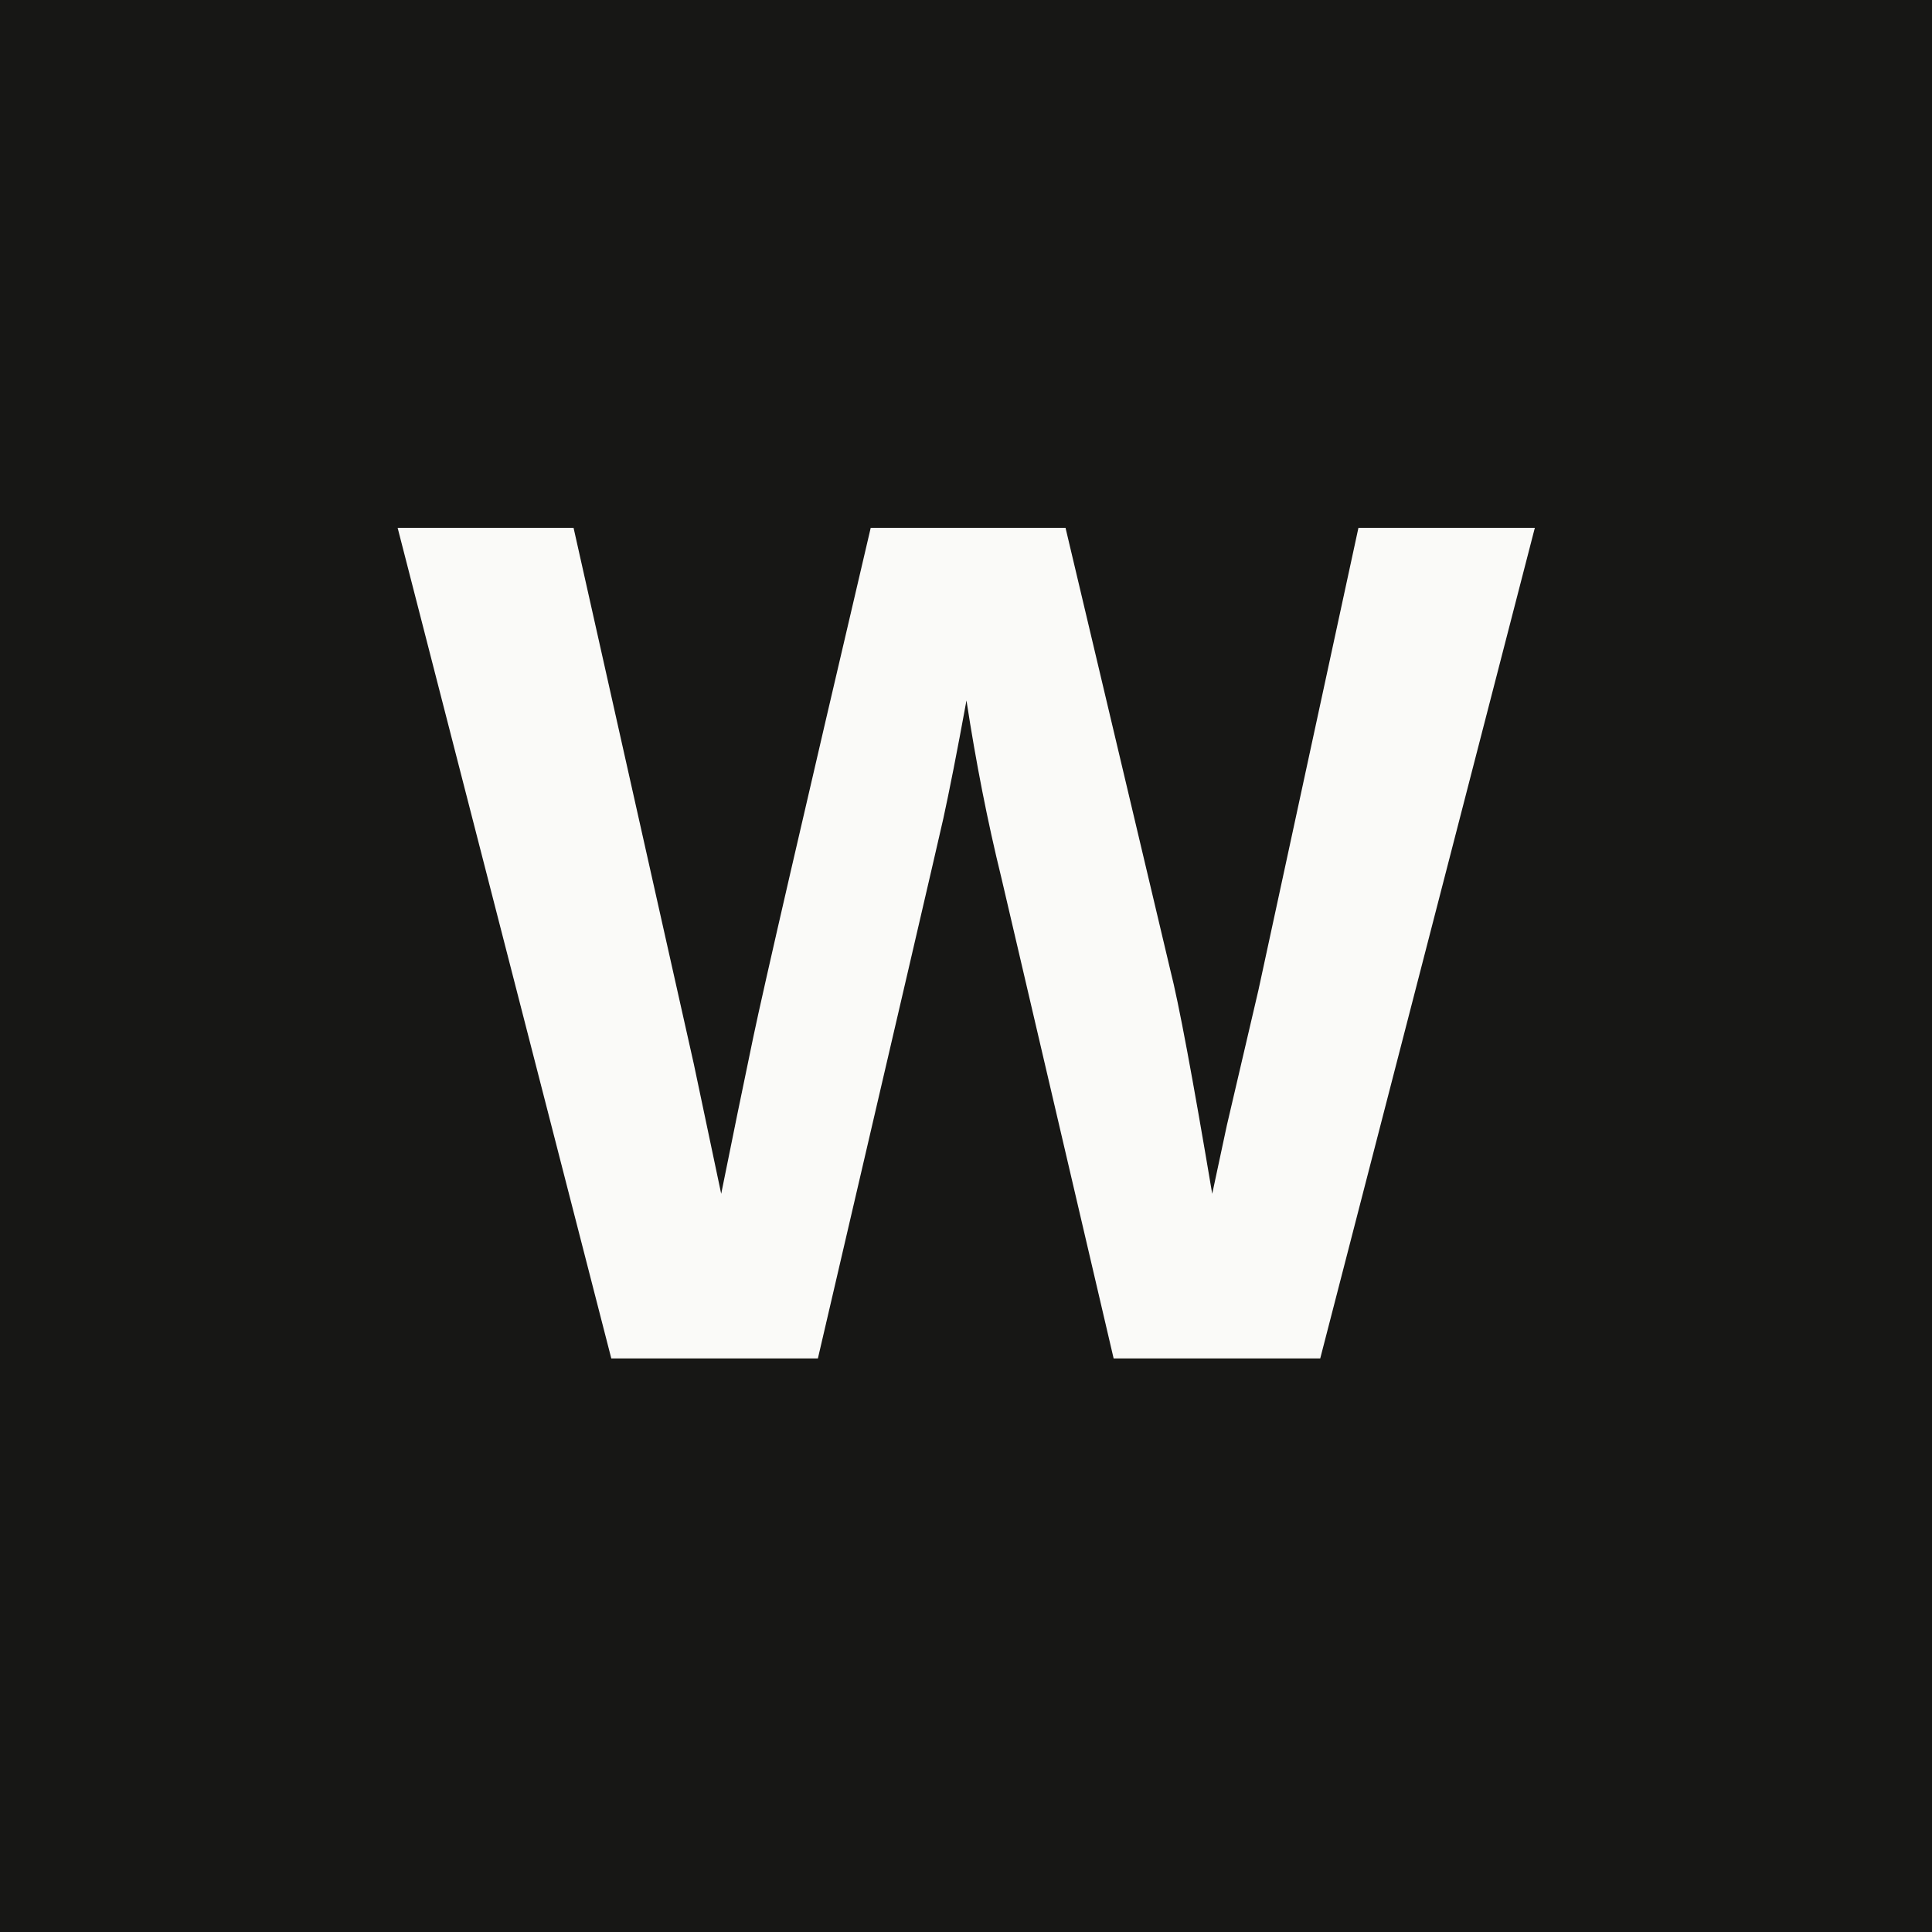
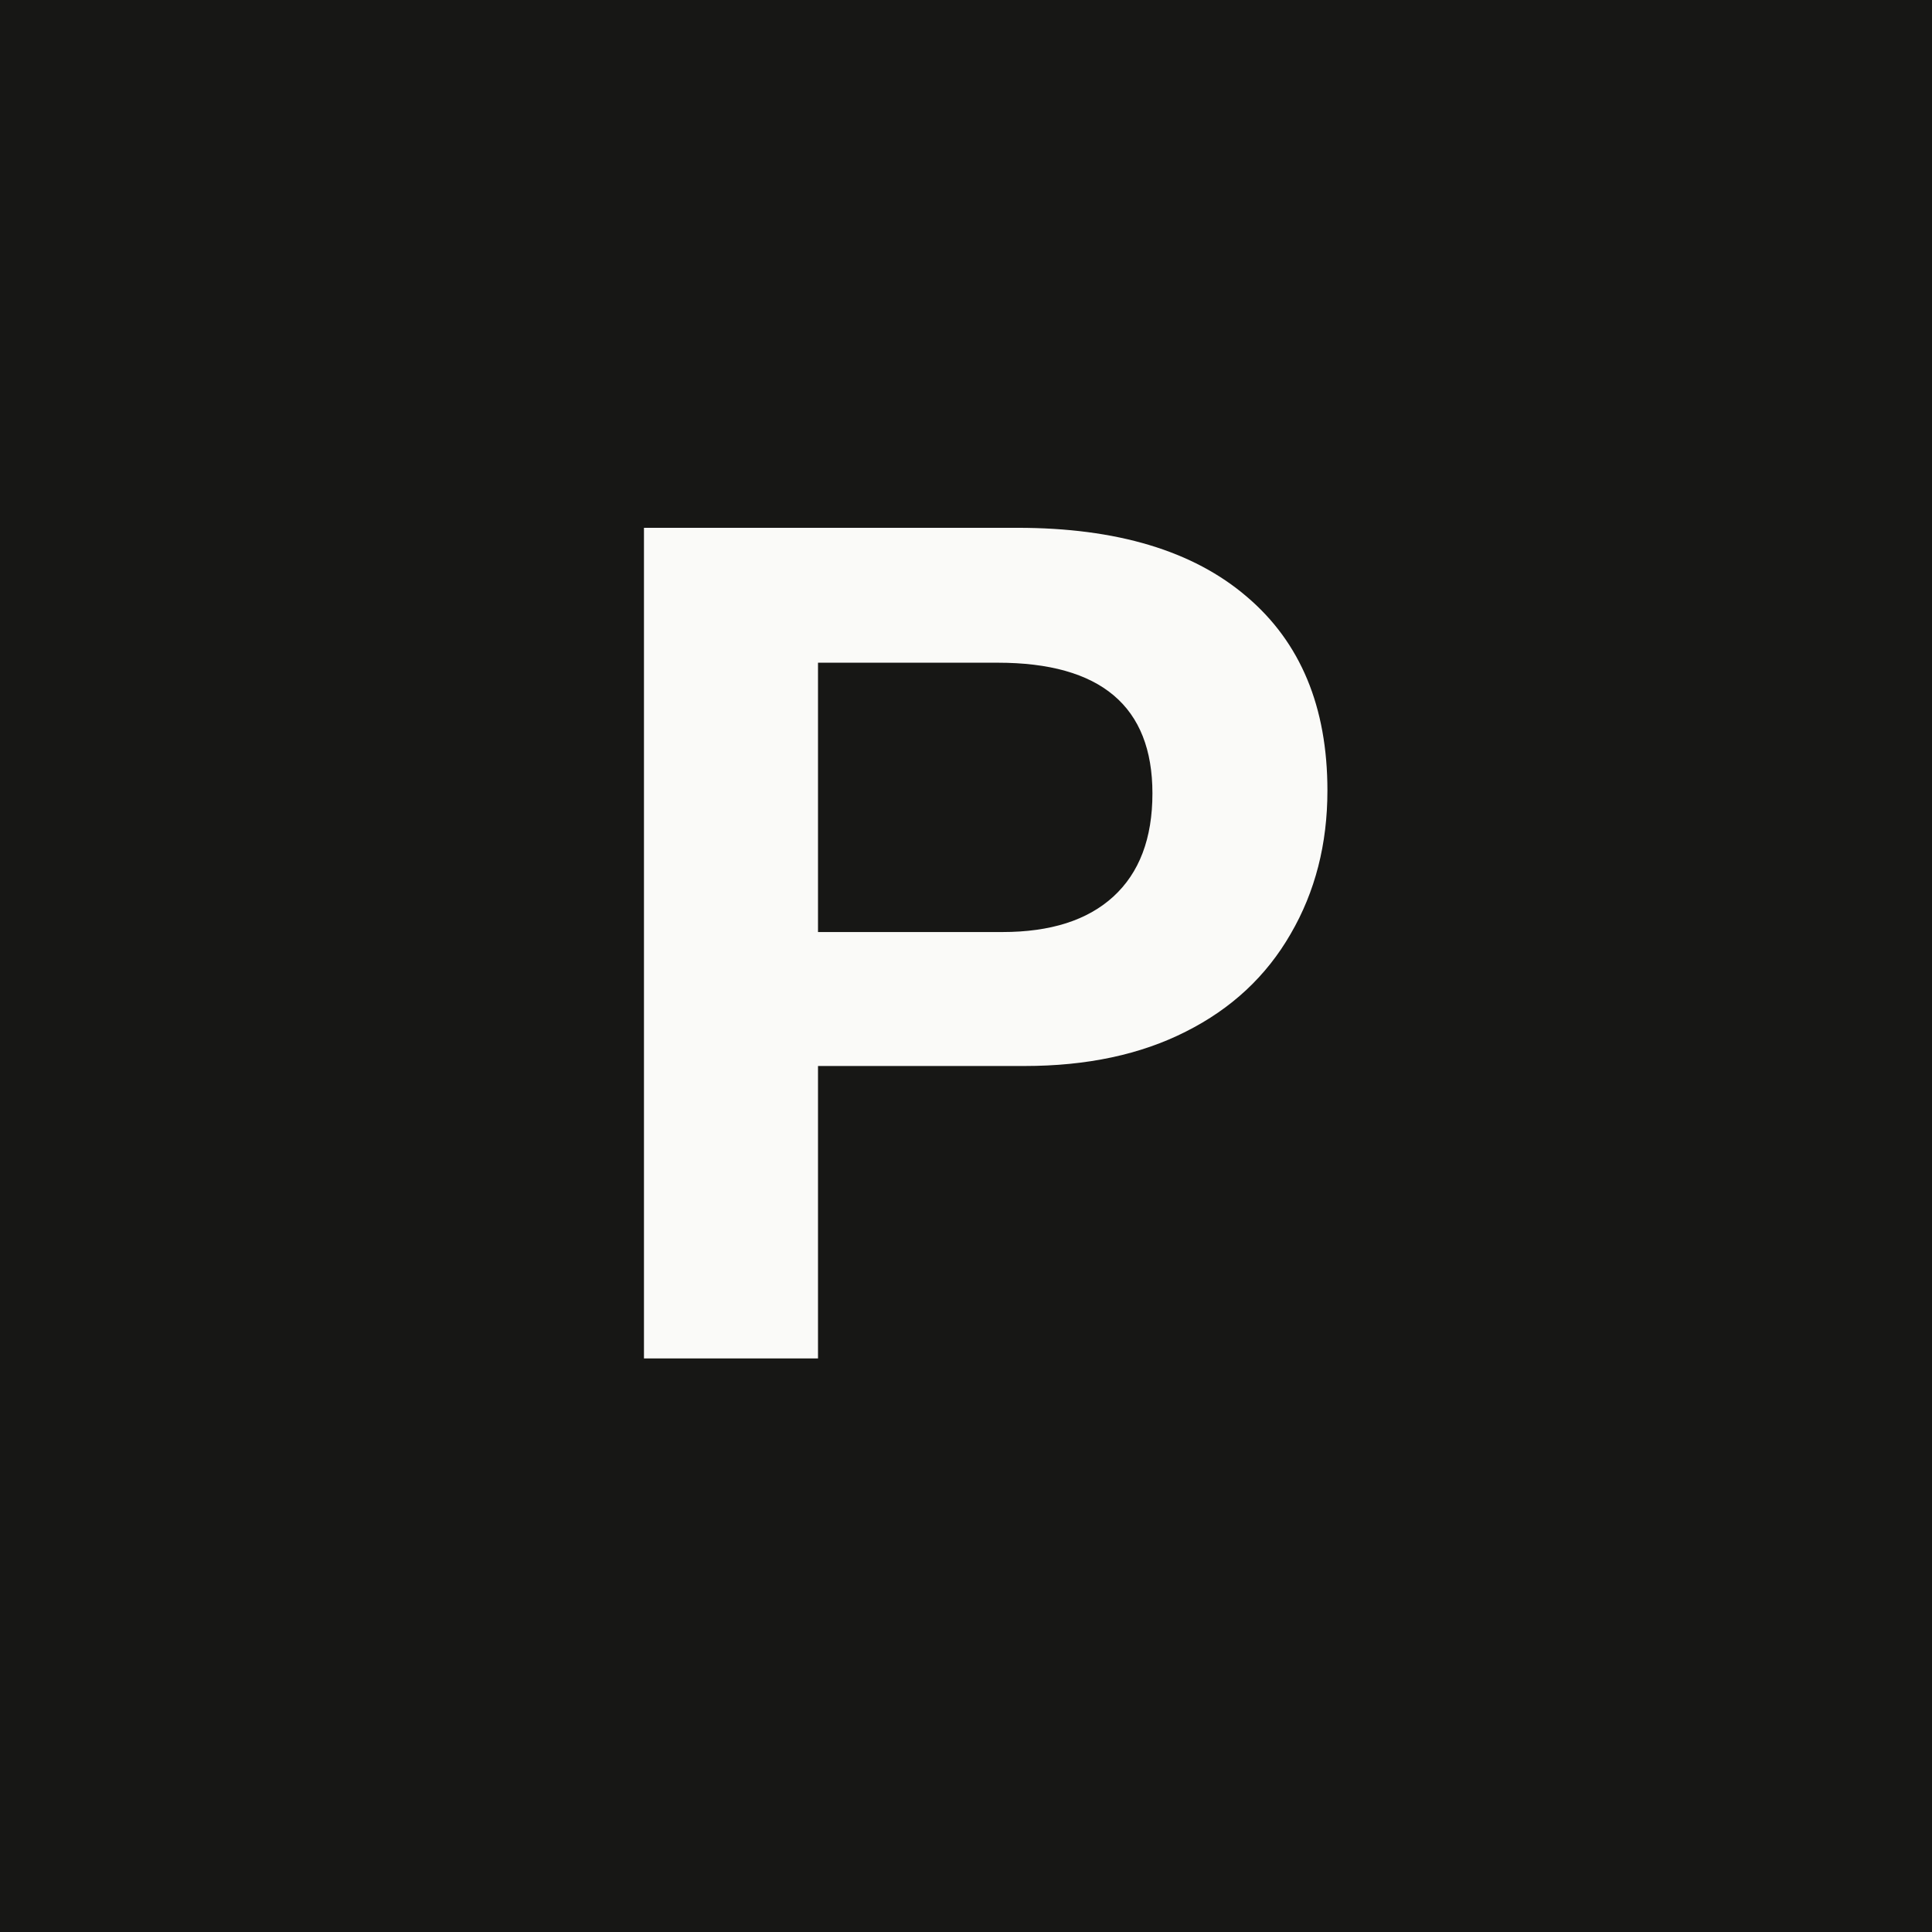
<svg xmlns="http://www.w3.org/2000/svg" viewBox="0 0 64 64">
  <rect width="64" height="64" fill="#171715" />
-   <text x="32" y="45" fill="#fafaf8" text-anchor="middle" font-family="Arial,sans-serif" font-weight="bold" font-size="40">W</text>
+   <text x="32" y="45" fill="#fafaf8" text-anchor="middle" font-family="Arial,sans-serif" font-weight="bold" font-size="40">P</text>
</svg>
